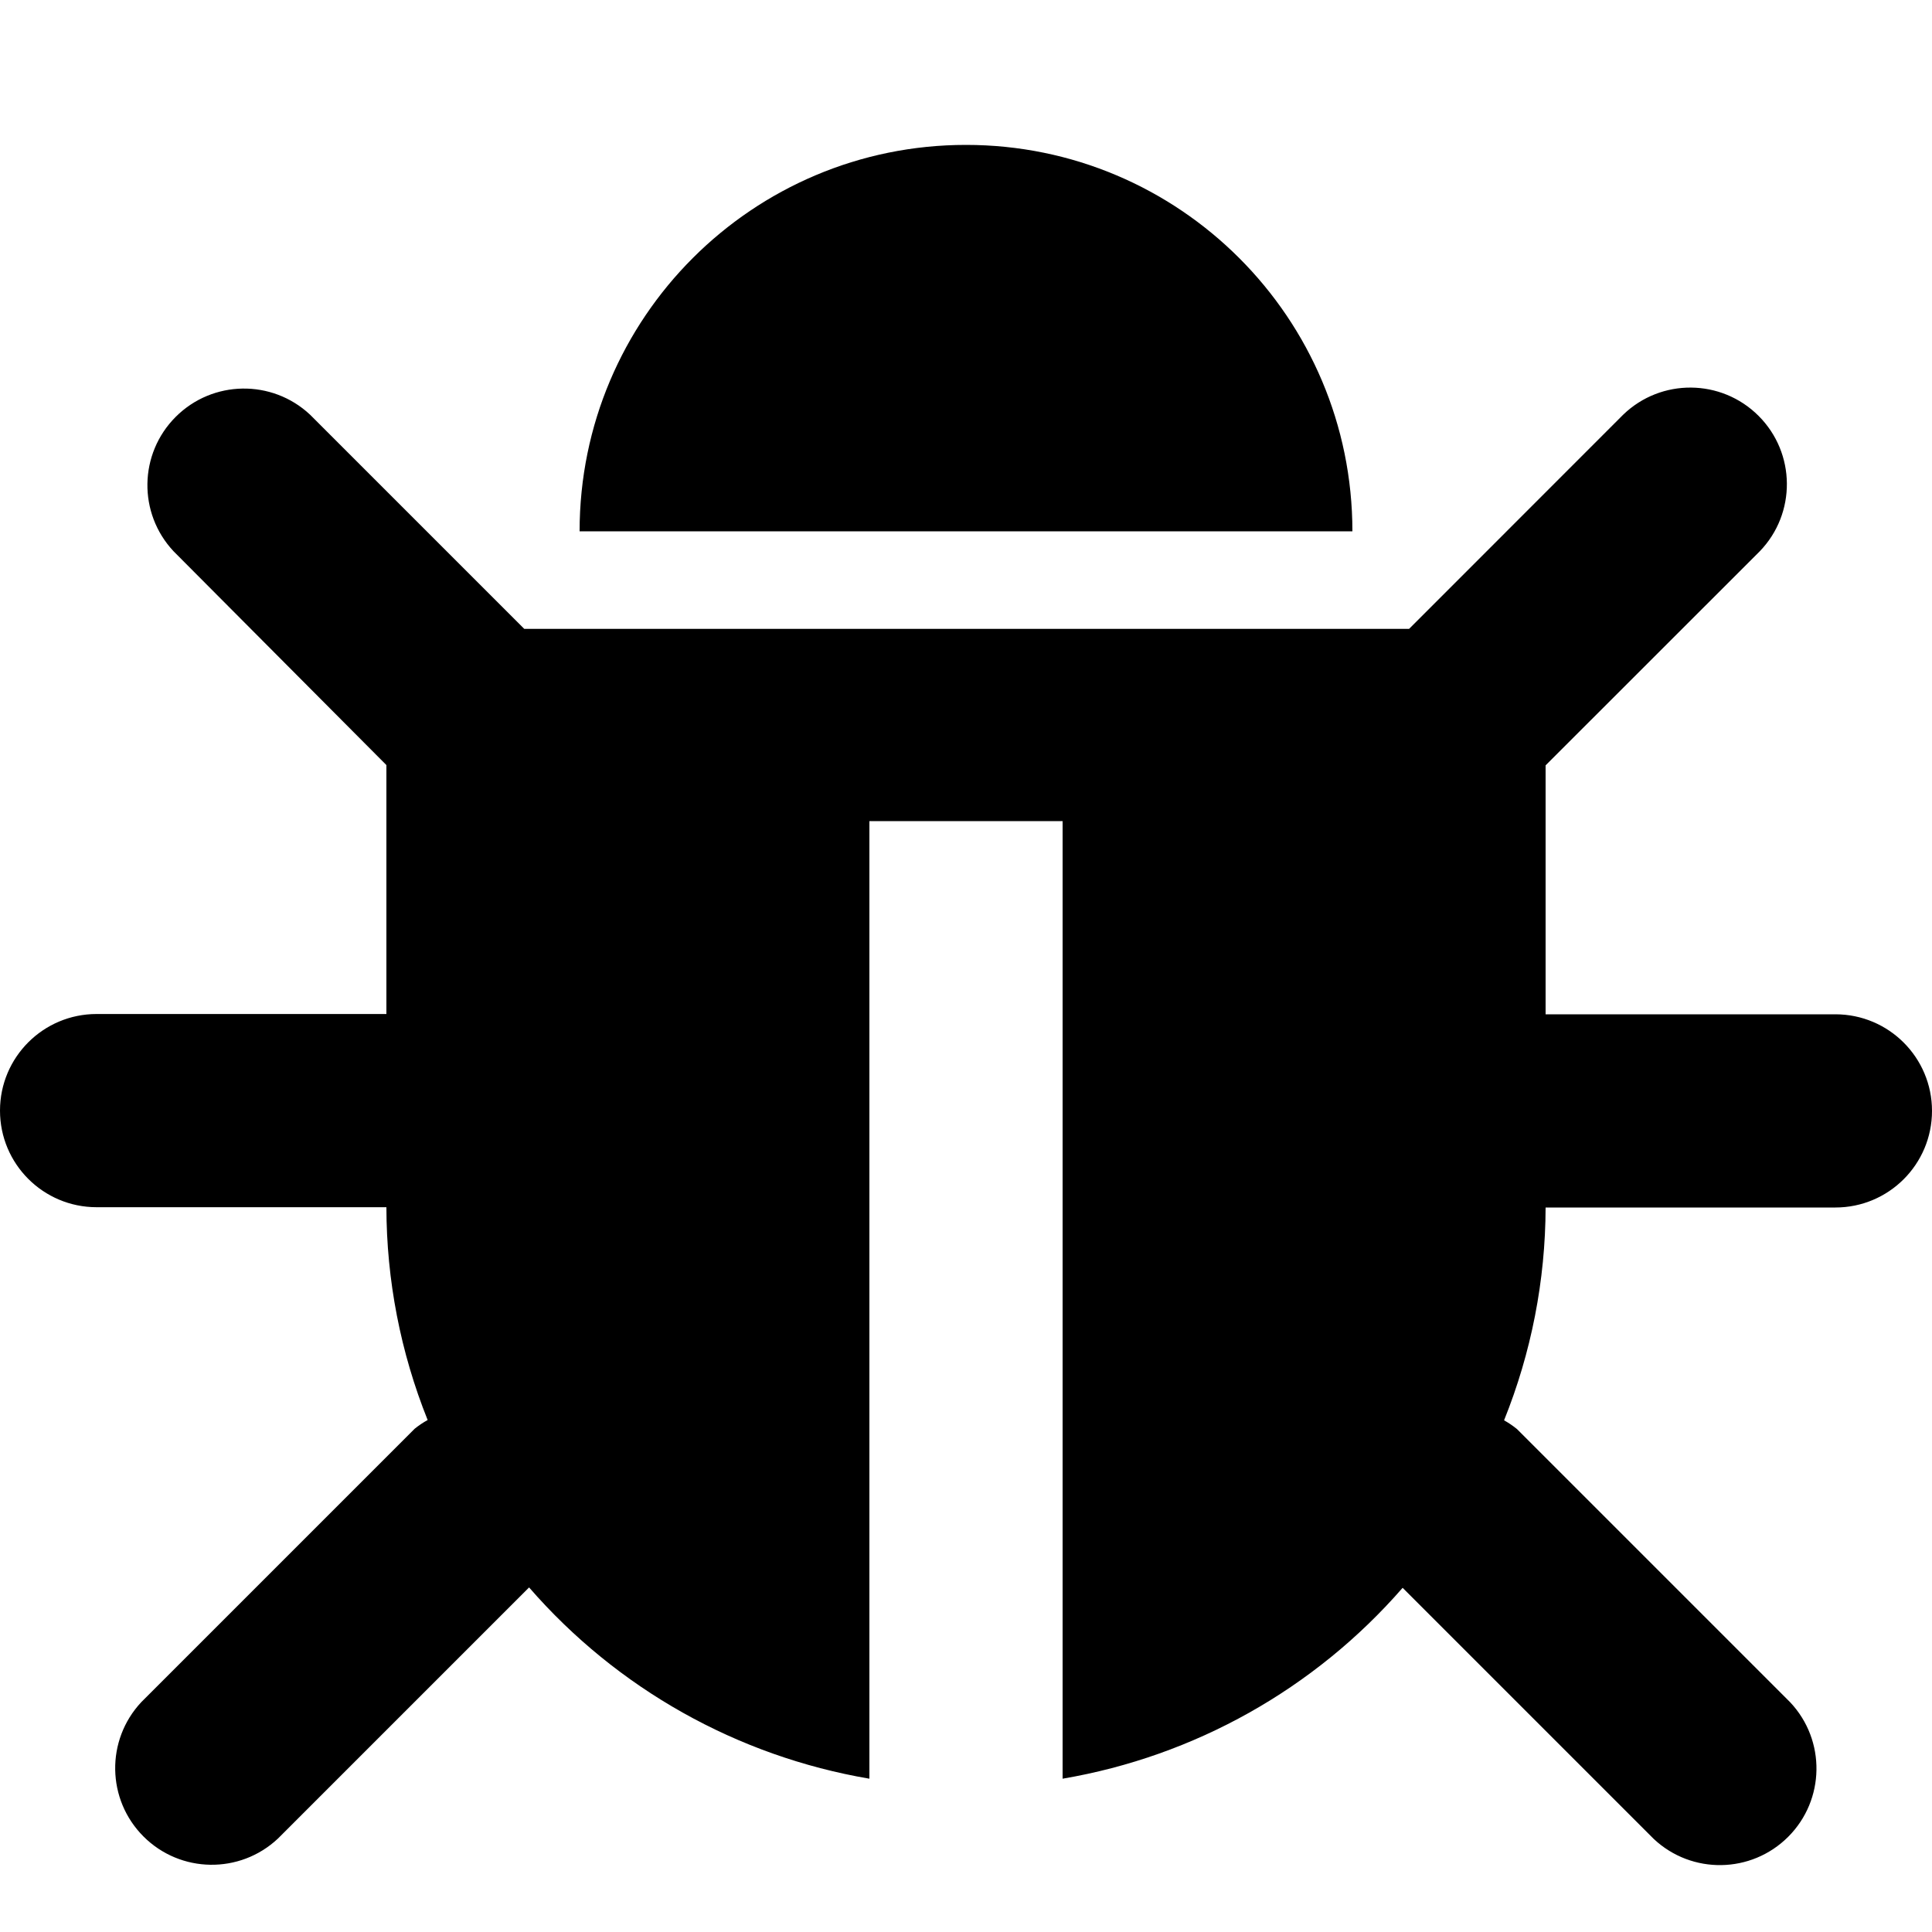
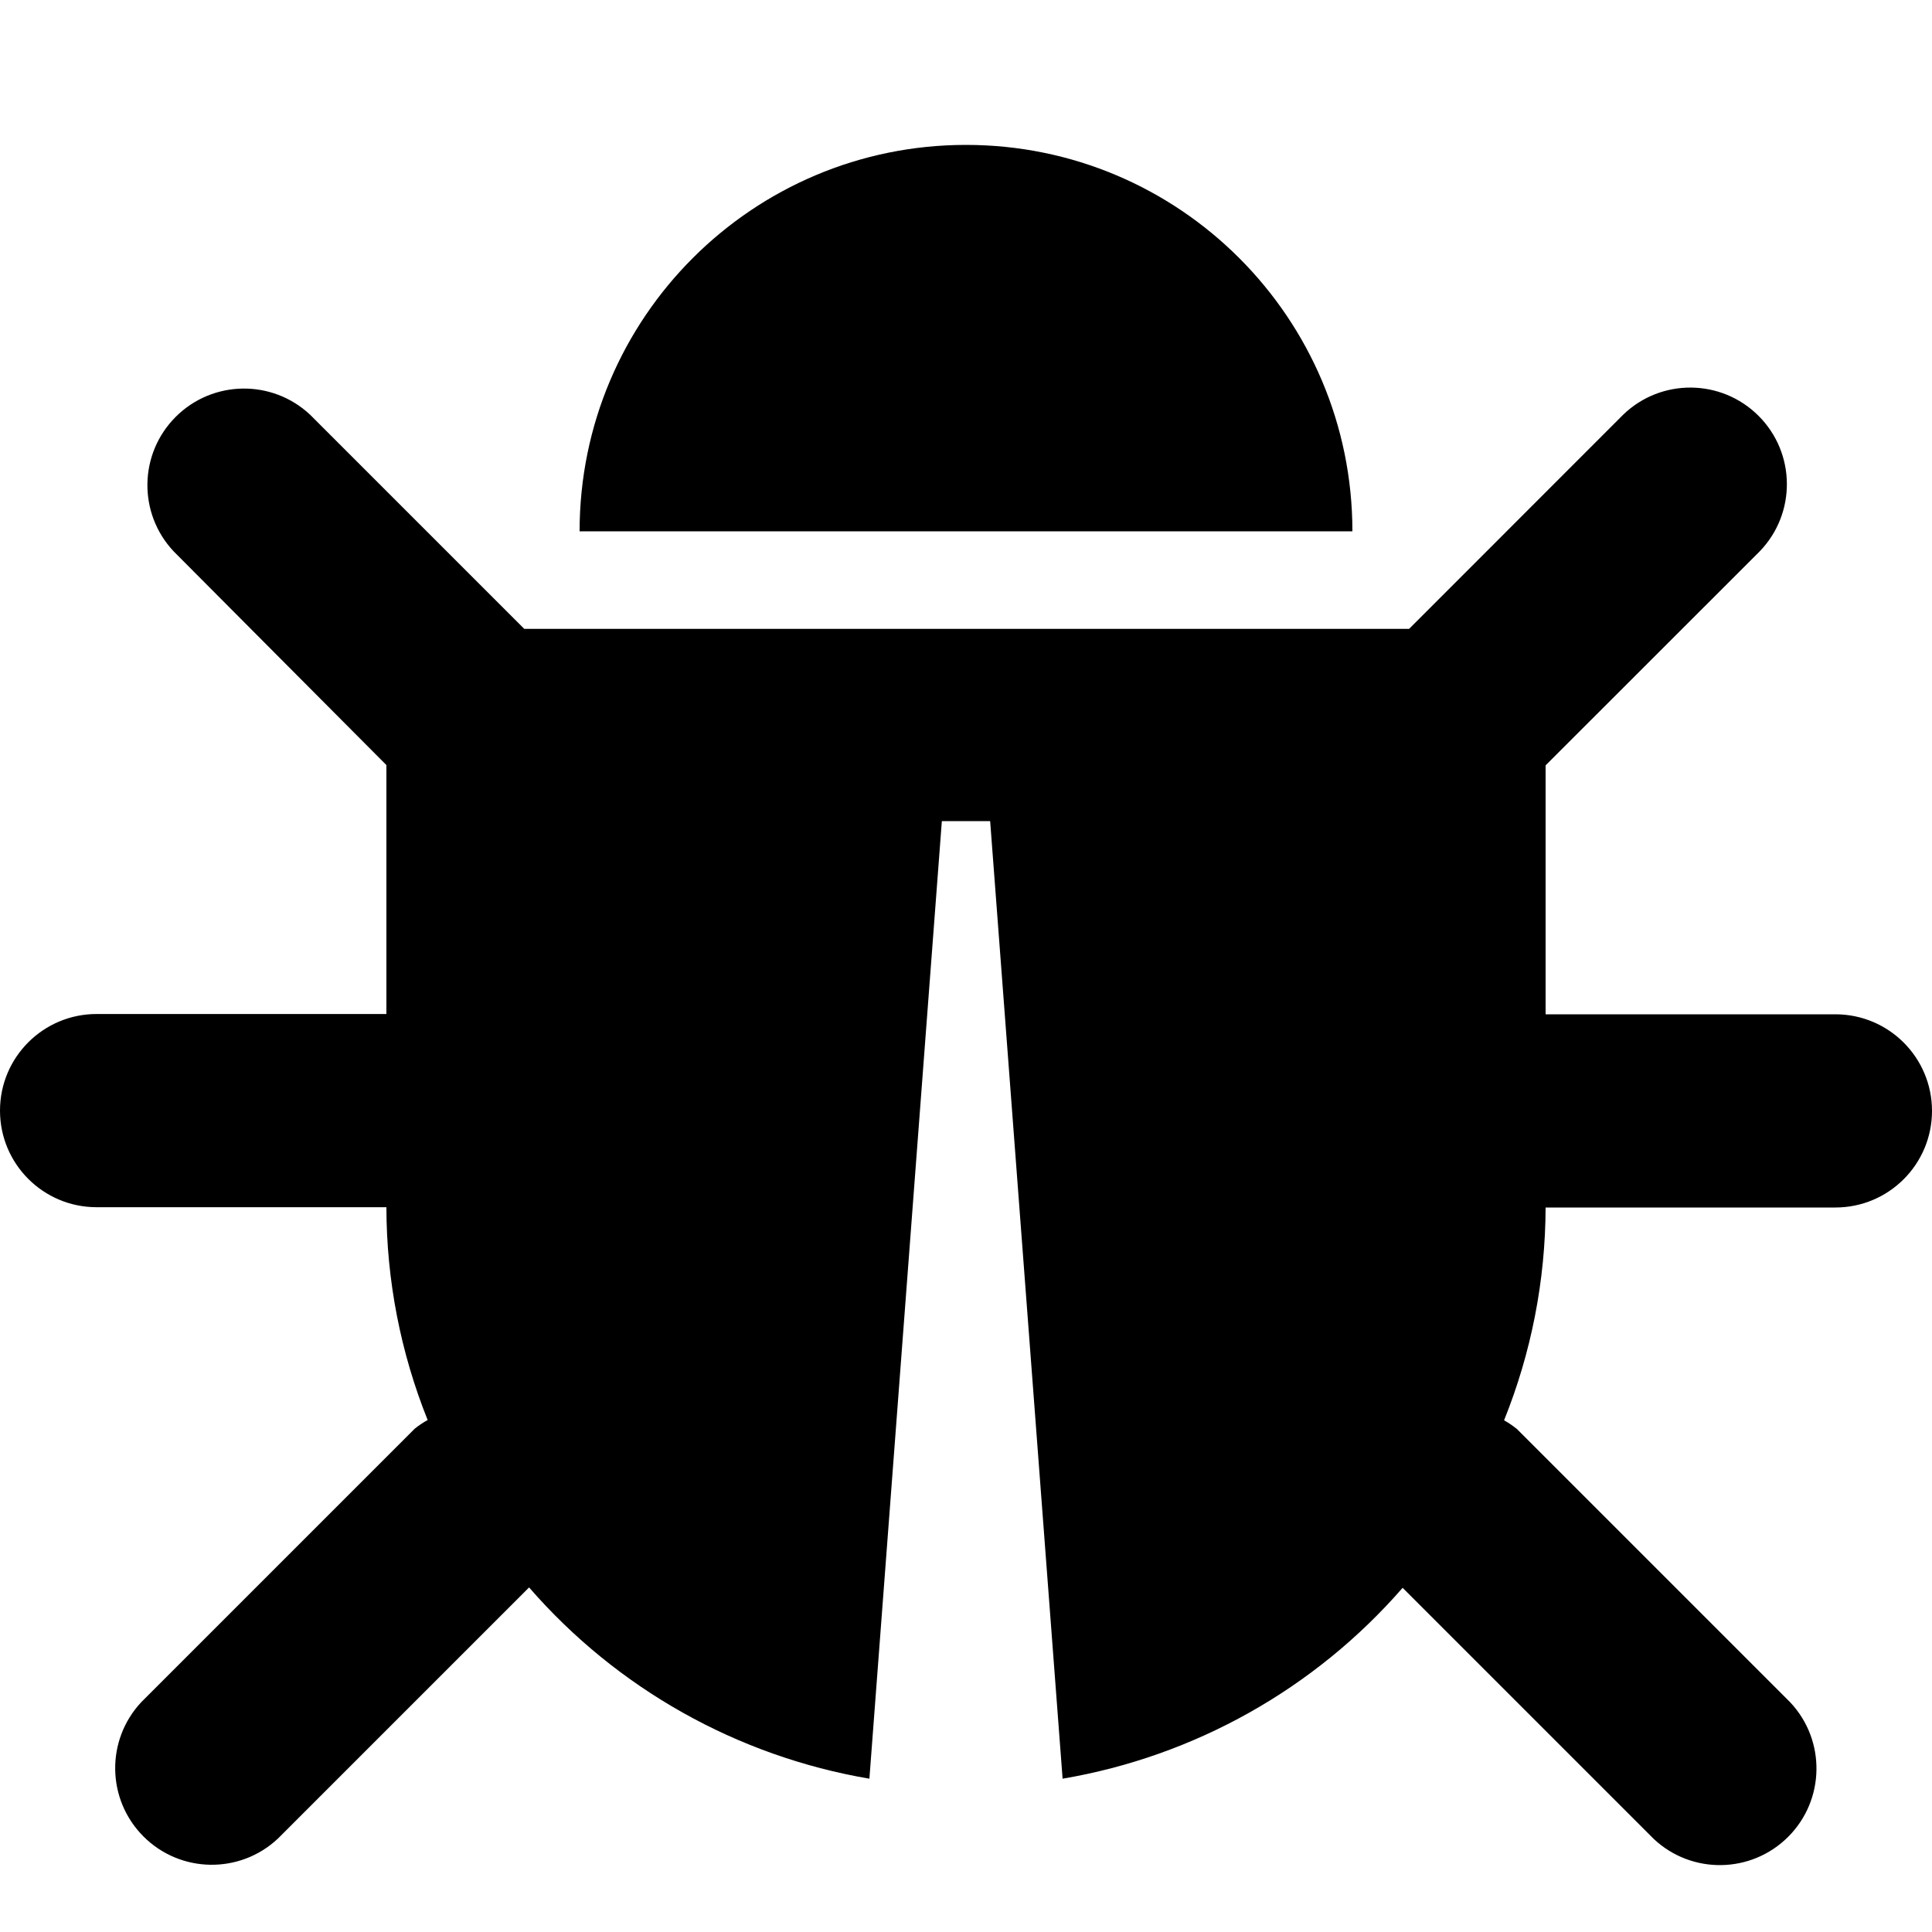
<svg xmlns="http://www.w3.org/2000/svg" viewBox="0 0 20 20">
-   <path fill="currentColor" d="M10 1.5a4 4 0 0 0-4 4h8a4 4 0 0 0-4-4Zm9 9h-3V7.923l2.217-2.216a1 1 0 0 0-1.414-1.414L14.587 6.51h-9.16L3.21 4.293a1 1 0 0 0-1.413 1.414L4 7.92v2.577H1a1 1 0 0 0 0 2h3a5.94 5.94 0 0 0 .427 2.203.94.94 0 0 0-.134.09l-2.83 2.83a1 1 0 0 0 1.414 1.413l2.6-2.6A6 6 0 0 0 9 18.413V8.5h2v9.913a6 6 0 0 0 3.52-1.976l2.6 2.6a1 1 0 0 0 1.413-1.414l-2.83-2.83a.94.94 0 0 0-.133-.09c.282-.7.428-1.448.43-2.203h3a1 1 0 0 0 0-2Z" />
+   <path fill="currentColor" d="M10 1.5a4 4 0 0 0-4 4h8a4 4 0 0 0-4-4Zm6 9V7.923l2.217-2.216a1 1 0 0 0-1.414-1.414L14.587 6.51h-9.16L3.21 4.293a1 1 0 0 0-1.413 1.414L4 7.92v2.577H1a1 1 0 0 0 0 2h3a5.94 5.94 0 0 0 .427 2.203.94.94 0 0 0-.134.09l-2.83 2.83a1 1 0 0 0 1.414 1.413l2.6-2.6A6 6 0 0 0 9 18.413L9.75 8.5h.5l.75 9.913a6 6 0 0 0 3.52-1.976l2.6 2.6a1 1 0 0 0 1.413-1.414l-2.83-2.83a.94.94 0 0 0-.133-.09c.282-.7.428-1.448.43-2.203h3a1 1 0 0 0 0-2h-3Z" />
</svg>
